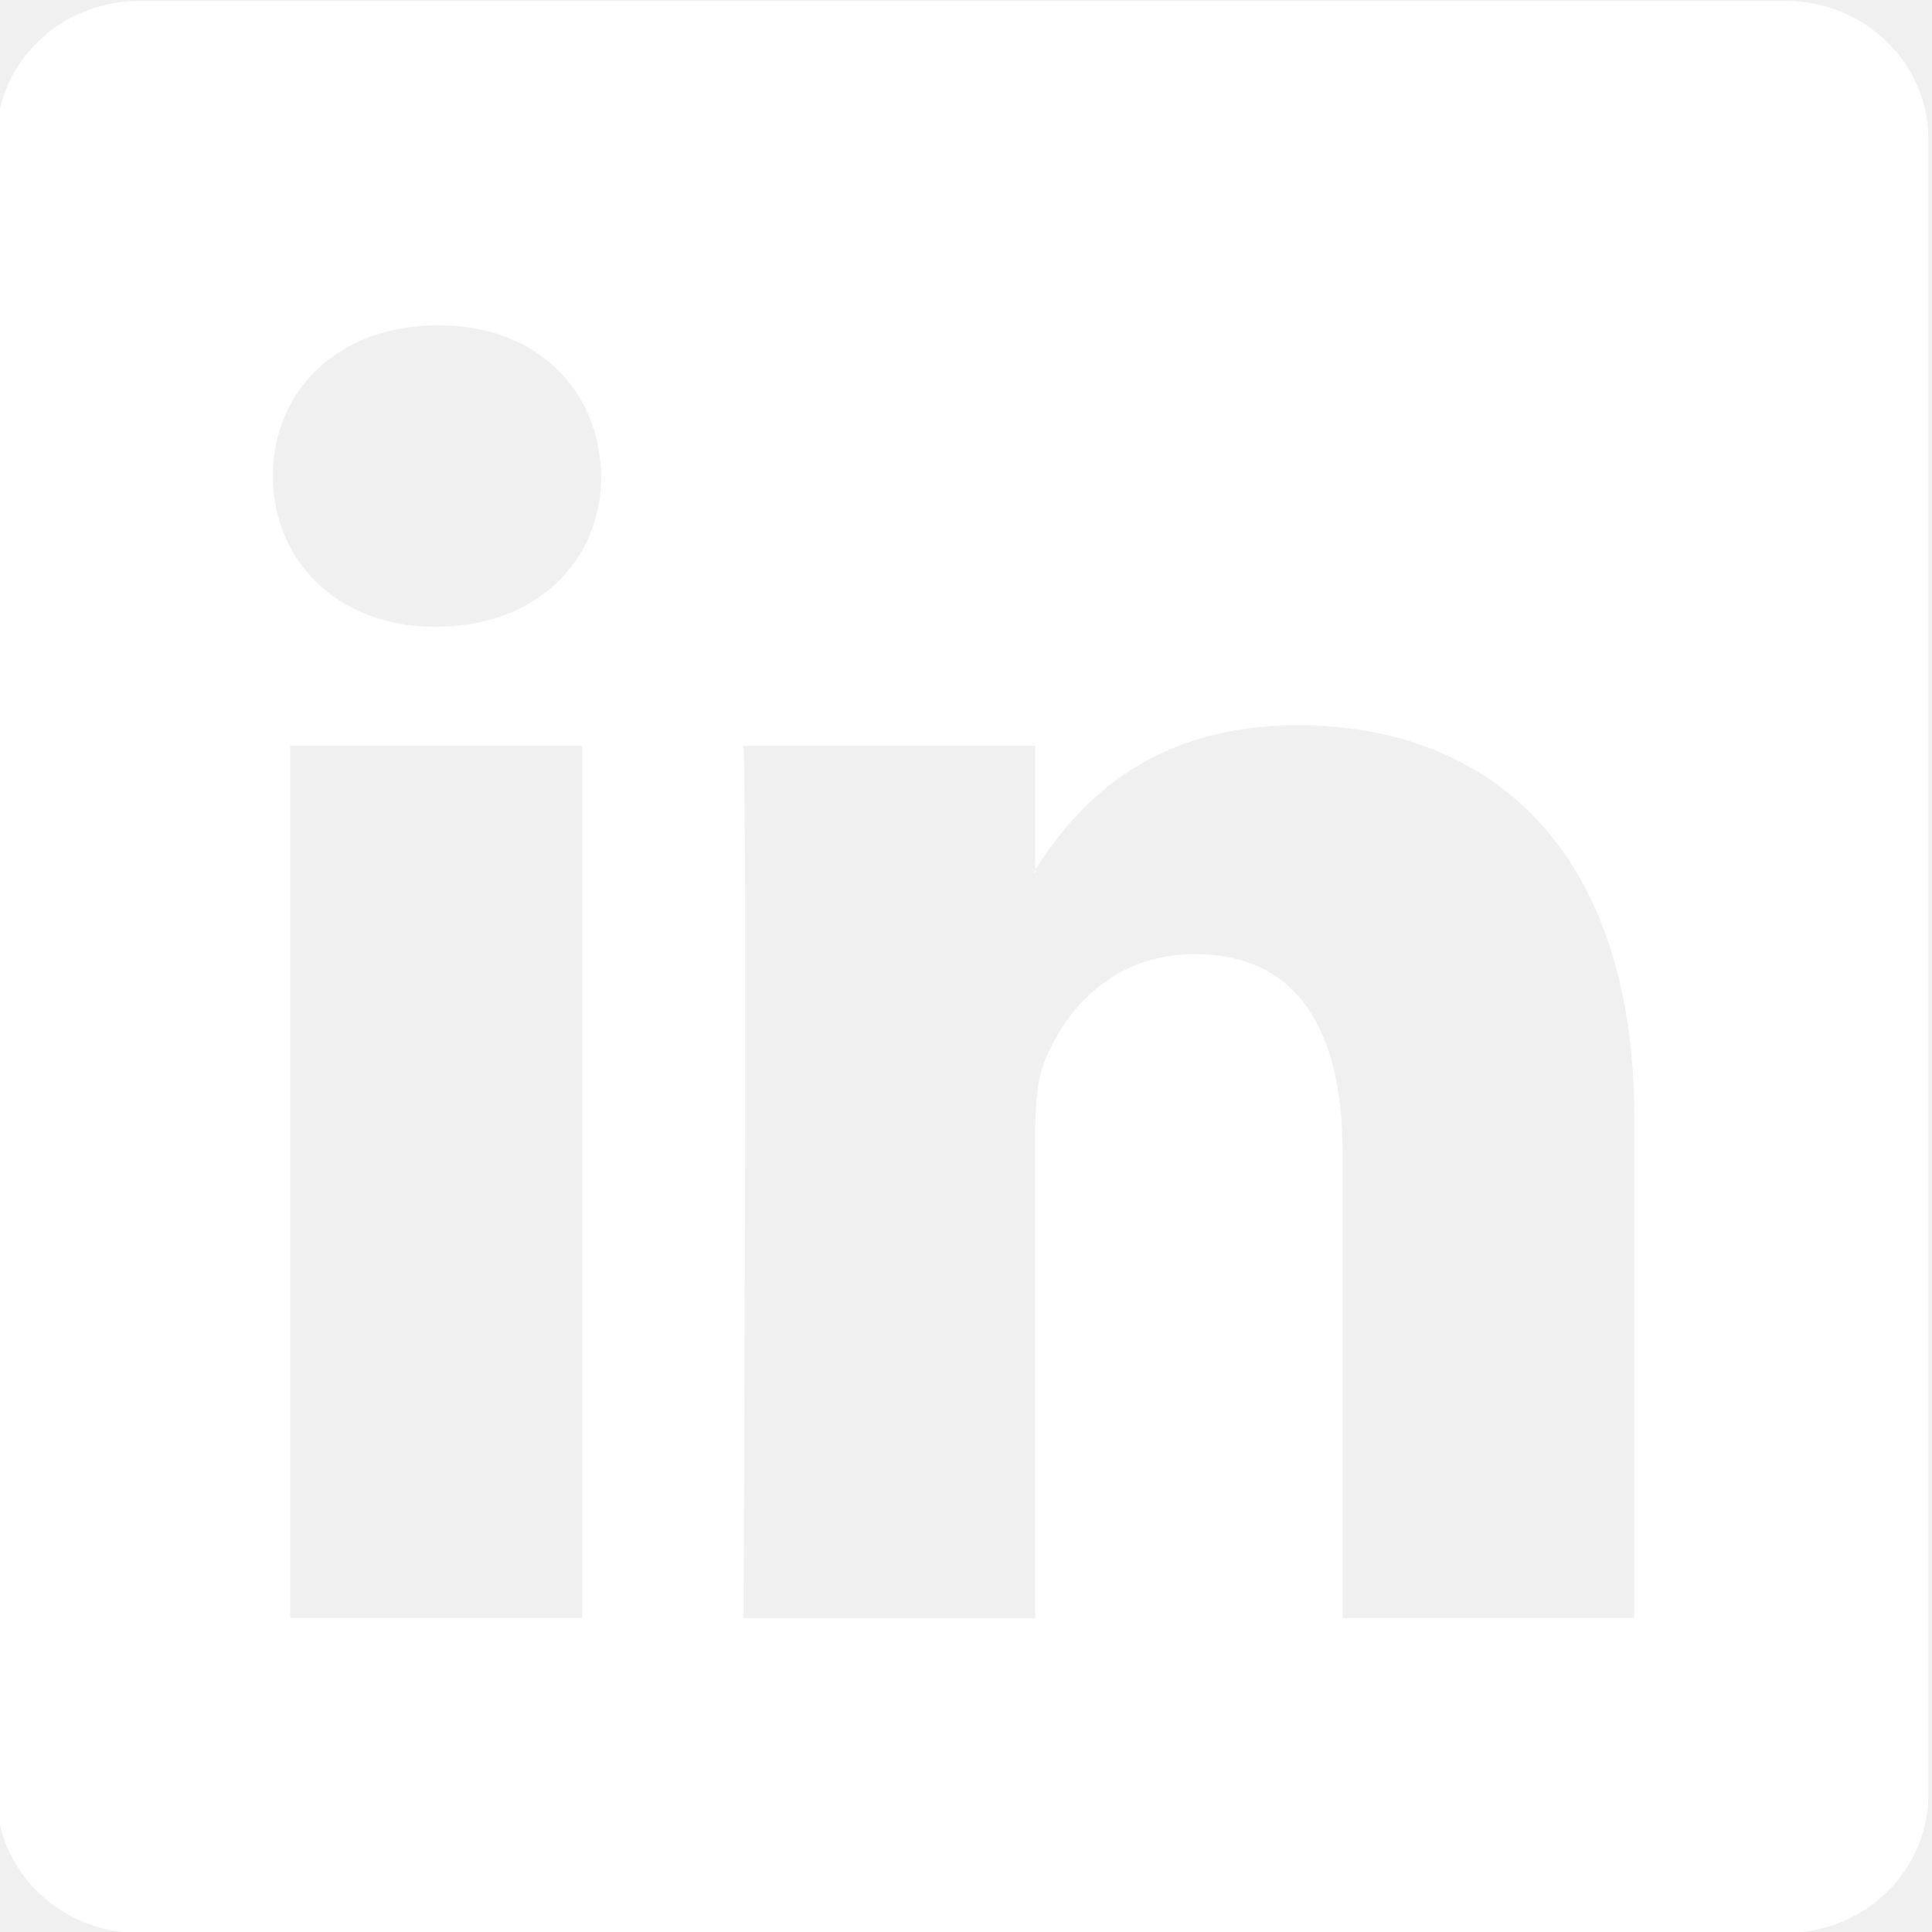
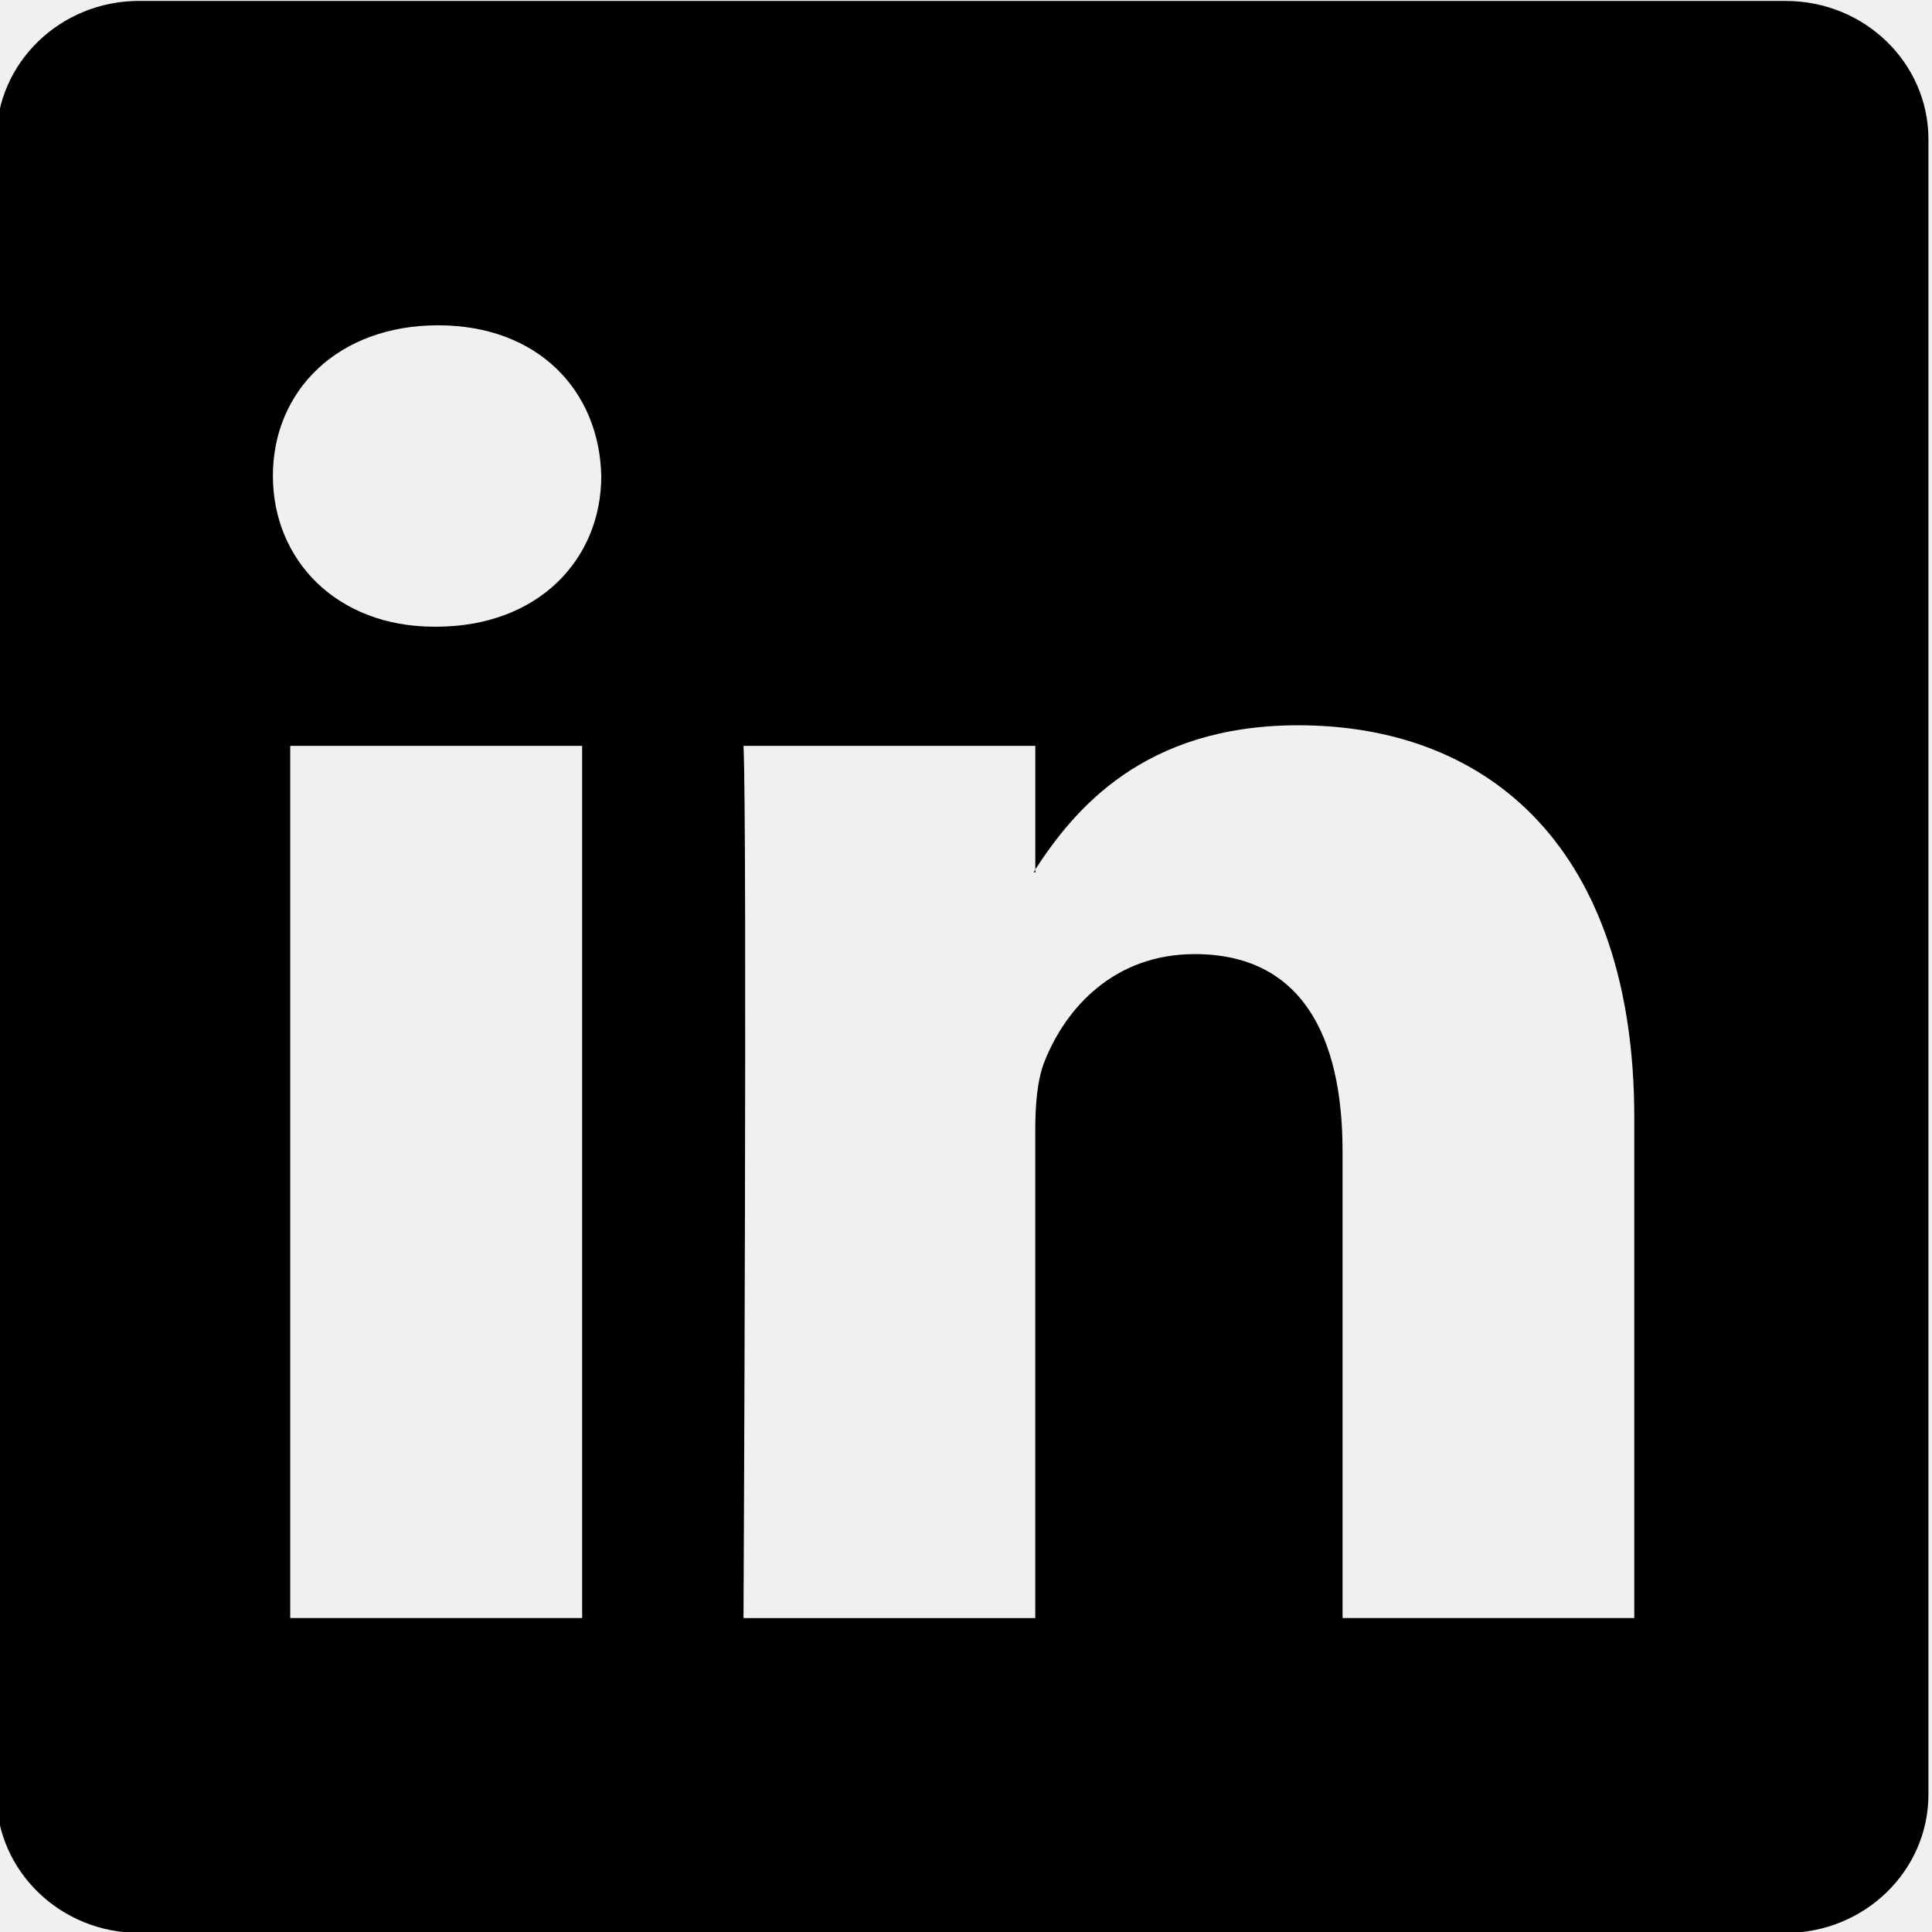
<svg xmlns="http://www.w3.org/2000/svg">
  <g>
-     <path d="M29.578.015H2.305C1 .015-.06 1.04-.06 2.307V29.72c0 1.268 1.06 2.295 2.365 2.295h27.273c1.305 0 2.363-1.028 2.363-2.294V2.308c0-1.266-1.057-2.292-2.362-2.292zM9.642 26.8H4.807V12.354h4.835V26.8zM7.225 10.38h-.032c-1.622 0-2.673-1.11-2.673-2.498 0-1.416 1.082-2.494 2.736-2.494 1.653 0 2.67 1.078 2.703 2.494 0 1.39-1.05 2.498-2.735 2.498zM27.07 26.8h-4.833v-7.73c0-1.94-.7-3.267-2.448-3.267-1.338 0-2.132.894-2.48 1.758-.13.31-.162.74-.162 1.17v8.07h-4.832s.063-13.092 0-14.447h4.833V14.4c.64-.983 1.787-2.387 4.354-2.387 3.18 0 5.567 2.064 5.567 6.504V26.8zM17.12 14.448l.03-.045v.045h-.03z" fill="#fff" />
+     <path d="M29.578.015H2.305C1 .015-.06 1.04-.06 2.307V29.72c0 1.268 1.06 2.295 2.365 2.295h27.273c1.305 0 2.363-1.028 2.363-2.294V2.308c0-1.266-1.057-2.292-2.362-2.292zM9.642 26.8H4.807V12.354h4.835V26.8zM7.225 10.38h-.032c-1.622 0-2.673-1.11-2.673-2.498 0-1.416 1.082-2.494 2.736-2.494 1.653 0 2.67 1.078 2.703 2.494 0 1.39-1.05 2.498-2.735 2.498zM27.07 26.8h-4.833v-7.73c0-1.94-.7-3.267-2.448-3.267-1.338 0-2.132.894-2.48 1.758-.13.31-.162.74-.162 1.17v8.07h-4.832s.063-13.092 0-14.447h4.833V14.4c.64-.983 1.787-2.387 4.354-2.387 3.18 0 5.567 2.064 5.567 6.504V26.8zM17.12 14.448l.03-.045v.045h-.03z" />
  </g>
</svg>
